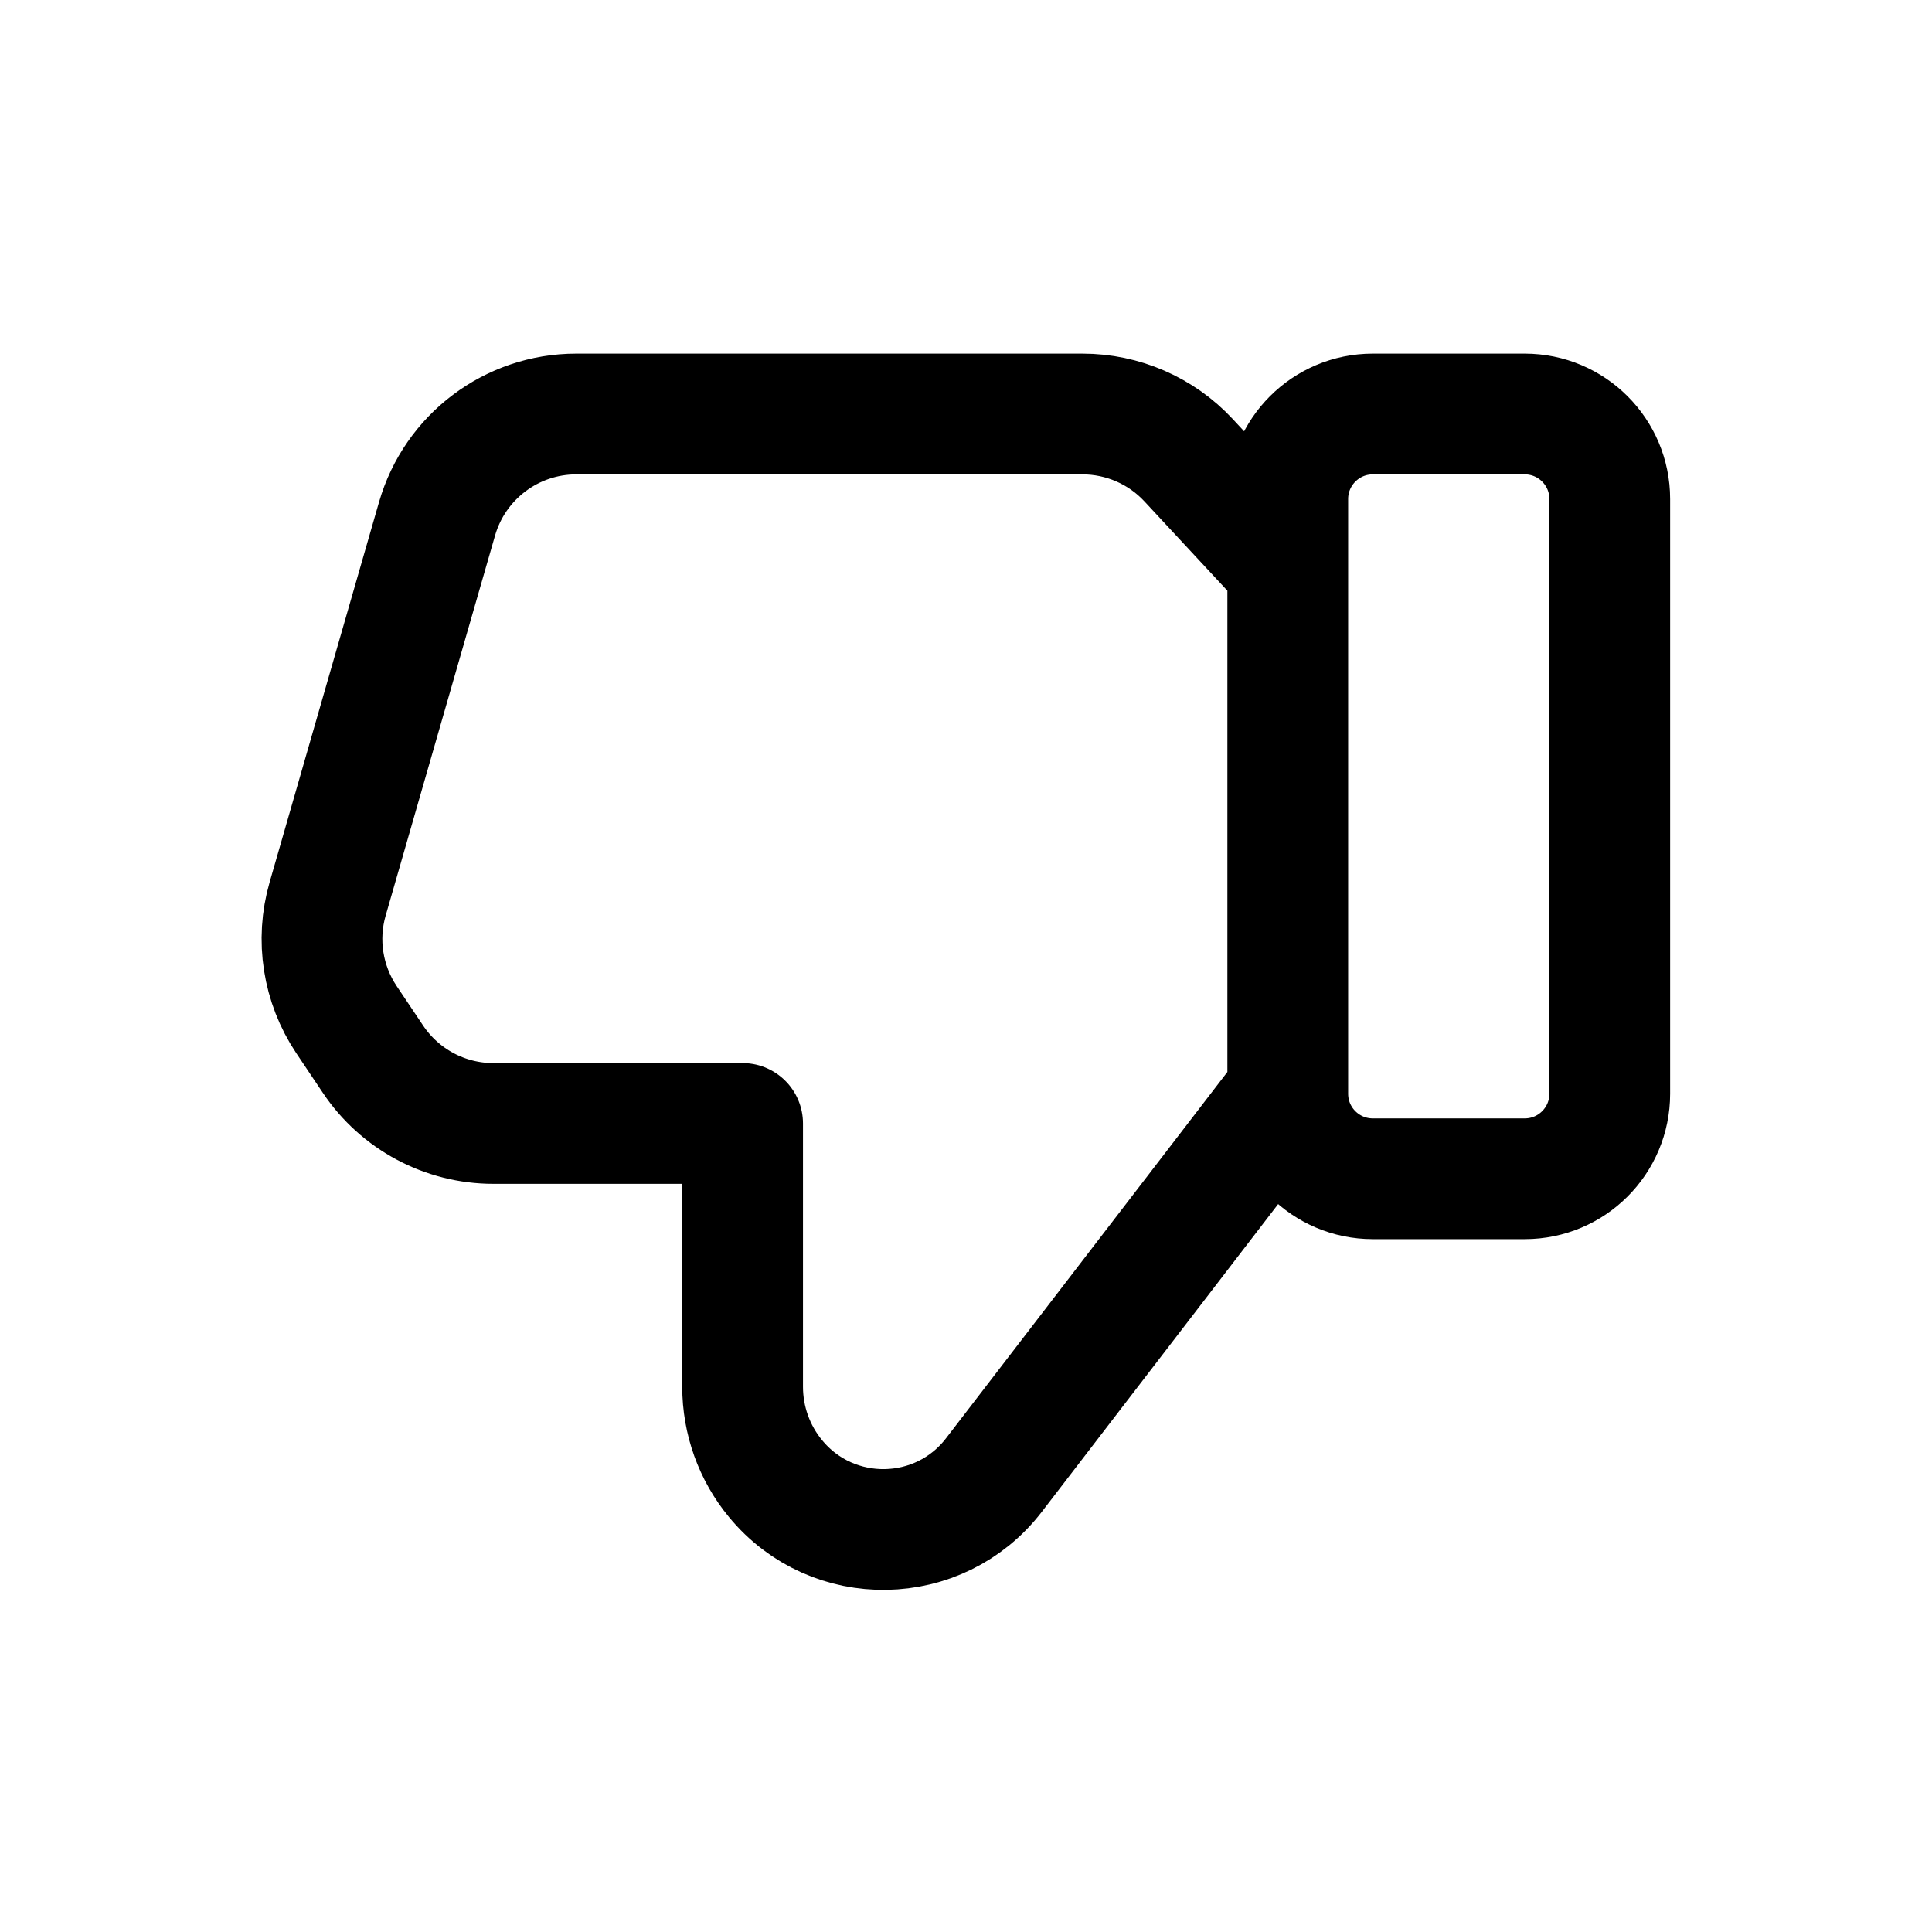
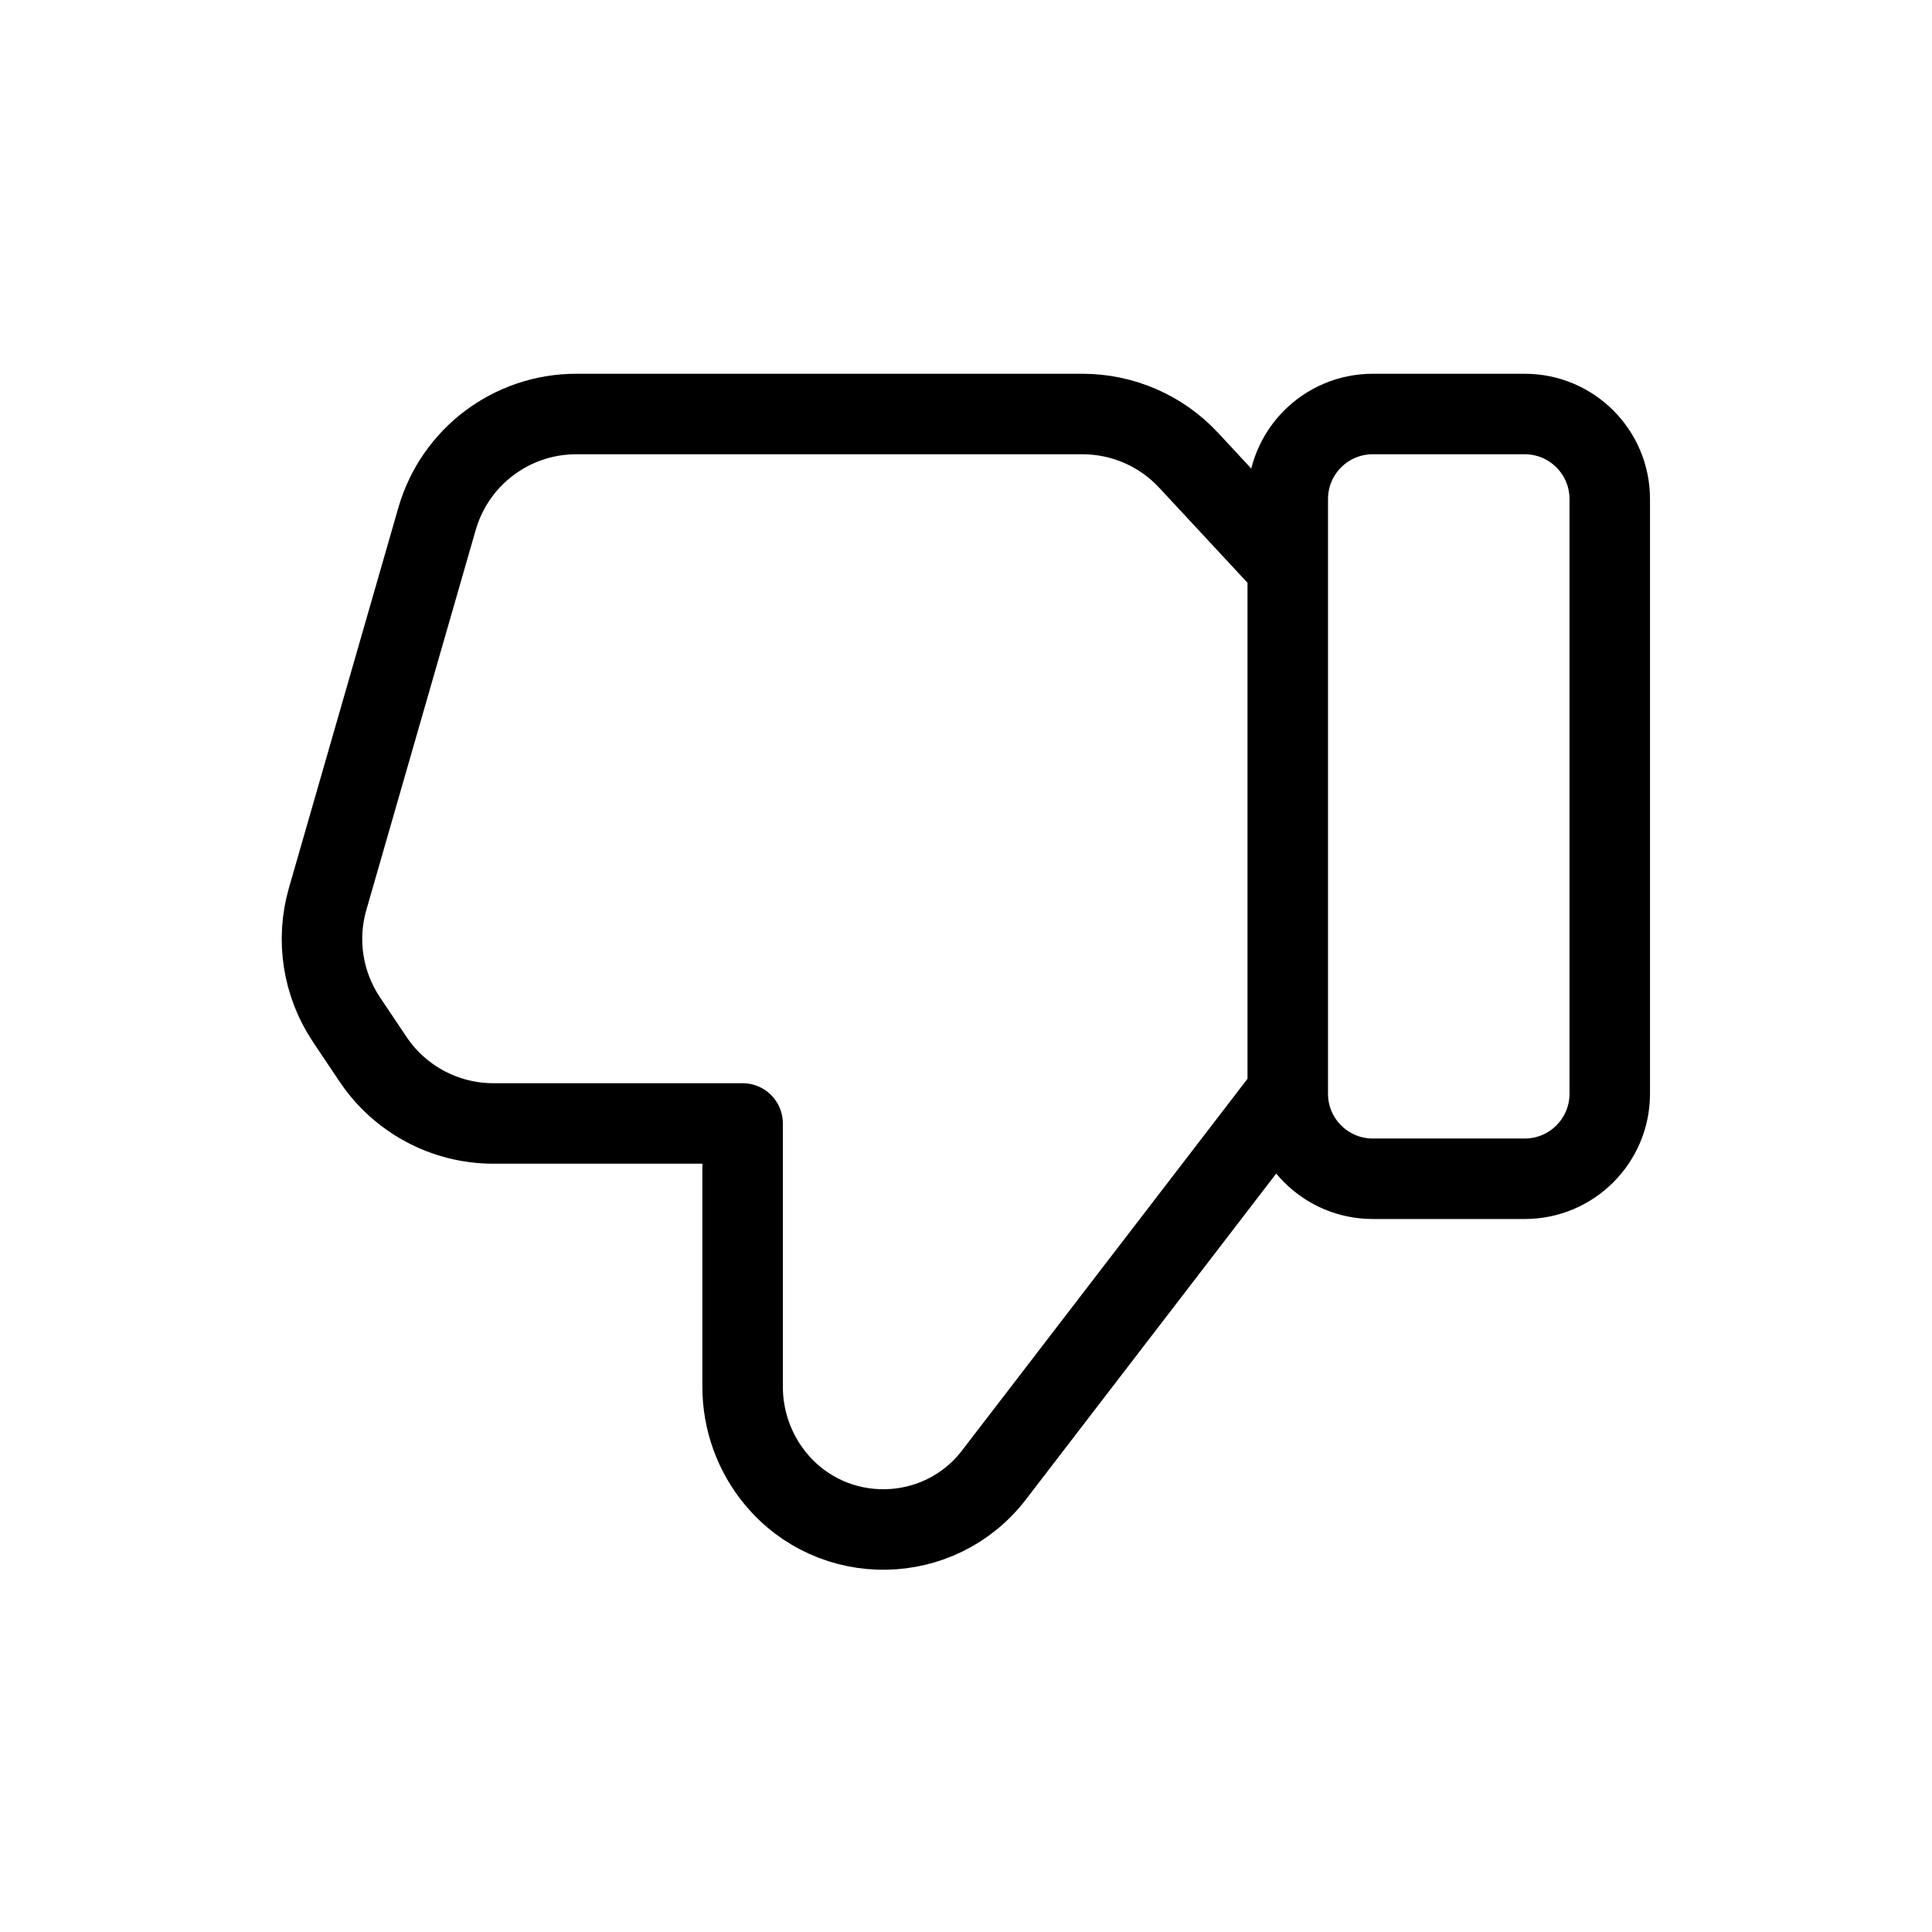
<svg xmlns="http://www.w3.org/2000/svg" data-token-name="dislike" width="24" height="24" viewBox="0 0 24 24" fill="none">
-   <path d="M15.997 13.571L12.348 18.322C11.669 19.207 10.343 19.229 9.634 18.368C9.369 18.047 9.225 17.643 9.225 17.227L9.225 13.956L6.129 13.956C5.528 13.956 4.967 13.656 4.633 13.157L4.304 12.666C4.009 12.225 3.923 11.676 4.07 11.167L5.429 6.445C5.651 5.674 6.356 5.143 7.158 5.143L13.447 5.143C13.947 5.143 14.425 5.351 14.765 5.717L15.997 7.043M17.053 5.143L18.941 5.143C19.524 5.143 19.997 5.616 19.997 6.199L19.997 13.587C19.997 14.17 19.524 14.643 18.941 14.643L17.053 14.643C16.47 14.643 15.997 14.17 15.997 13.587L15.997 6.199C15.997 5.616 16.47 5.143 17.053 5.143Z" stroke="currentColor" fill="none" stroke-width="1.5" stroke-linecap="round" stroke-linejoin="round" />
+   <path d="M15.997 13.571L12.348 18.322C11.669 19.207 10.343 19.229 9.634 18.368C9.369 18.047 9.225 17.643 9.225 17.227L9.225 13.956L6.129 13.956C5.528 13.956 4.967 13.656 4.633 13.157L4.304 12.666C4.009 12.225 3.923 11.676 4.07 11.167L5.429 6.445C5.651 5.674 6.356 5.143 7.158 5.143L13.447 5.143C13.947 5.143 14.425 5.351 14.765 5.717L15.997 7.043M17.053 5.143L18.941 5.143C19.524 5.143 19.997 5.616 19.997 6.199L19.997 13.587C19.997 14.17 19.524 14.643 18.941 14.643L17.053 14.643C16.47 14.643 15.997 14.17 15.997 13.587L15.997 6.199C15.997 5.616 16.47 5.143 17.053 5.143Z" stroke="currentColor" fill="none" stroke-linecap="round" stroke-linejoin="round" />
</svg>
